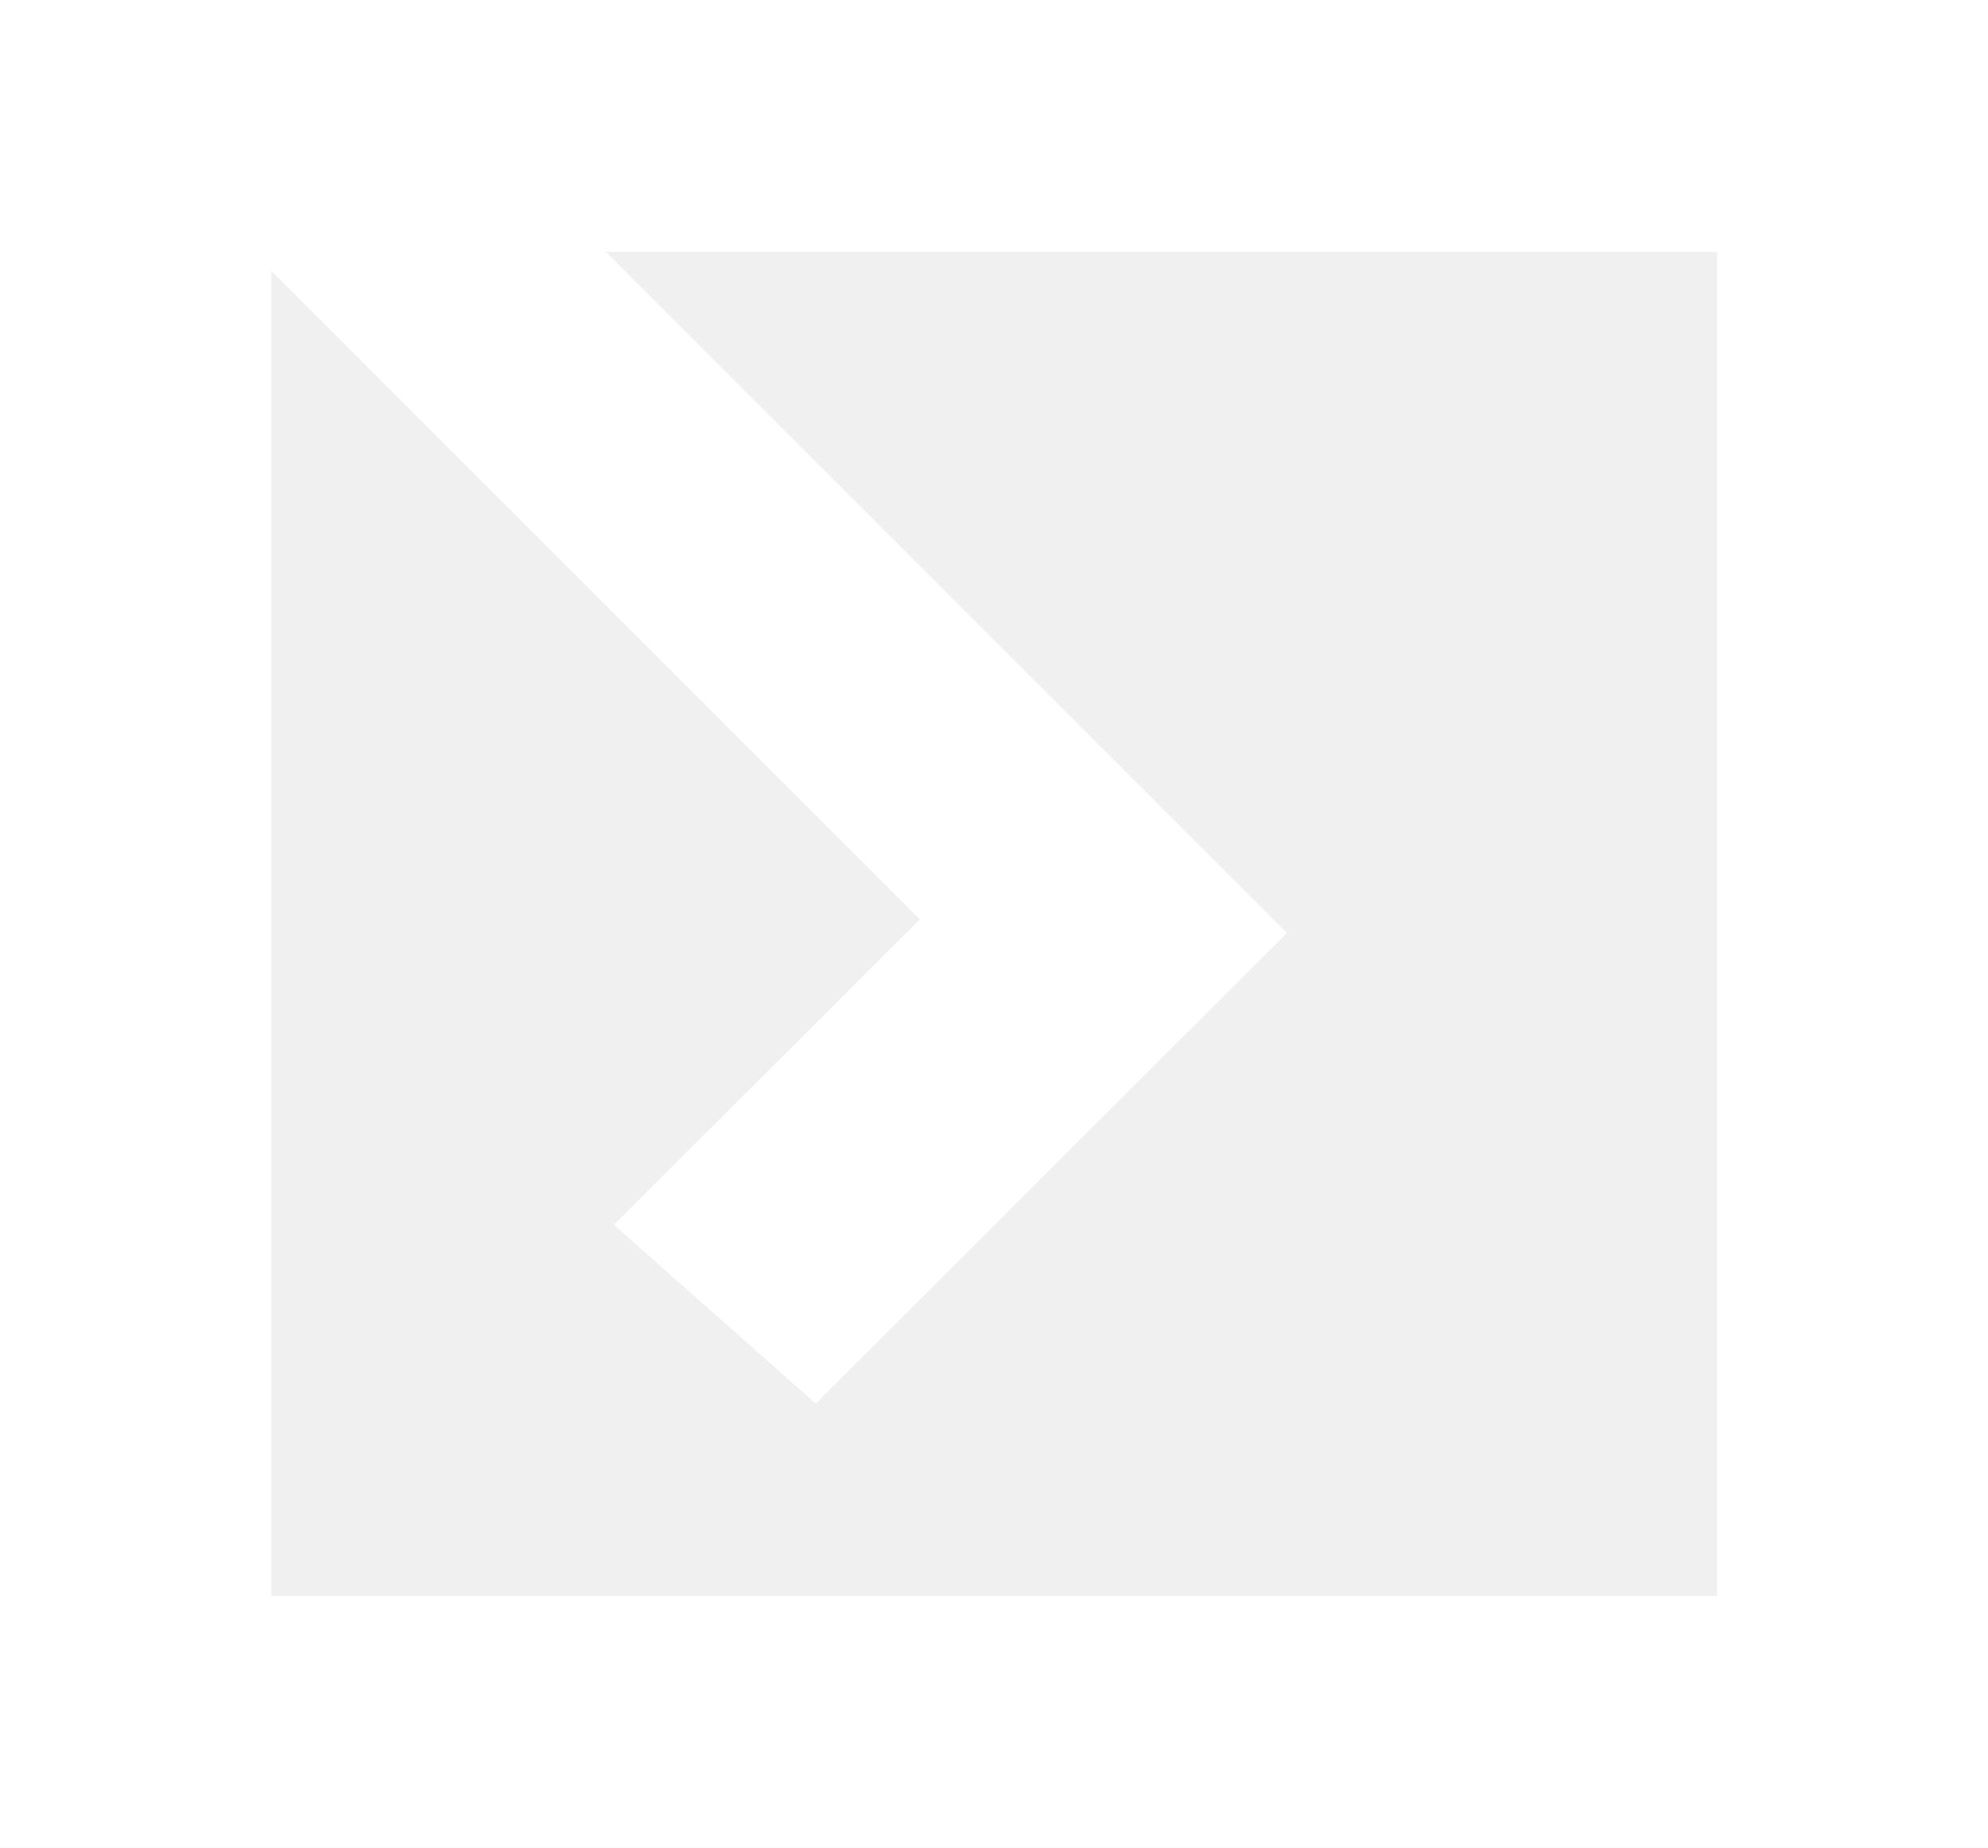
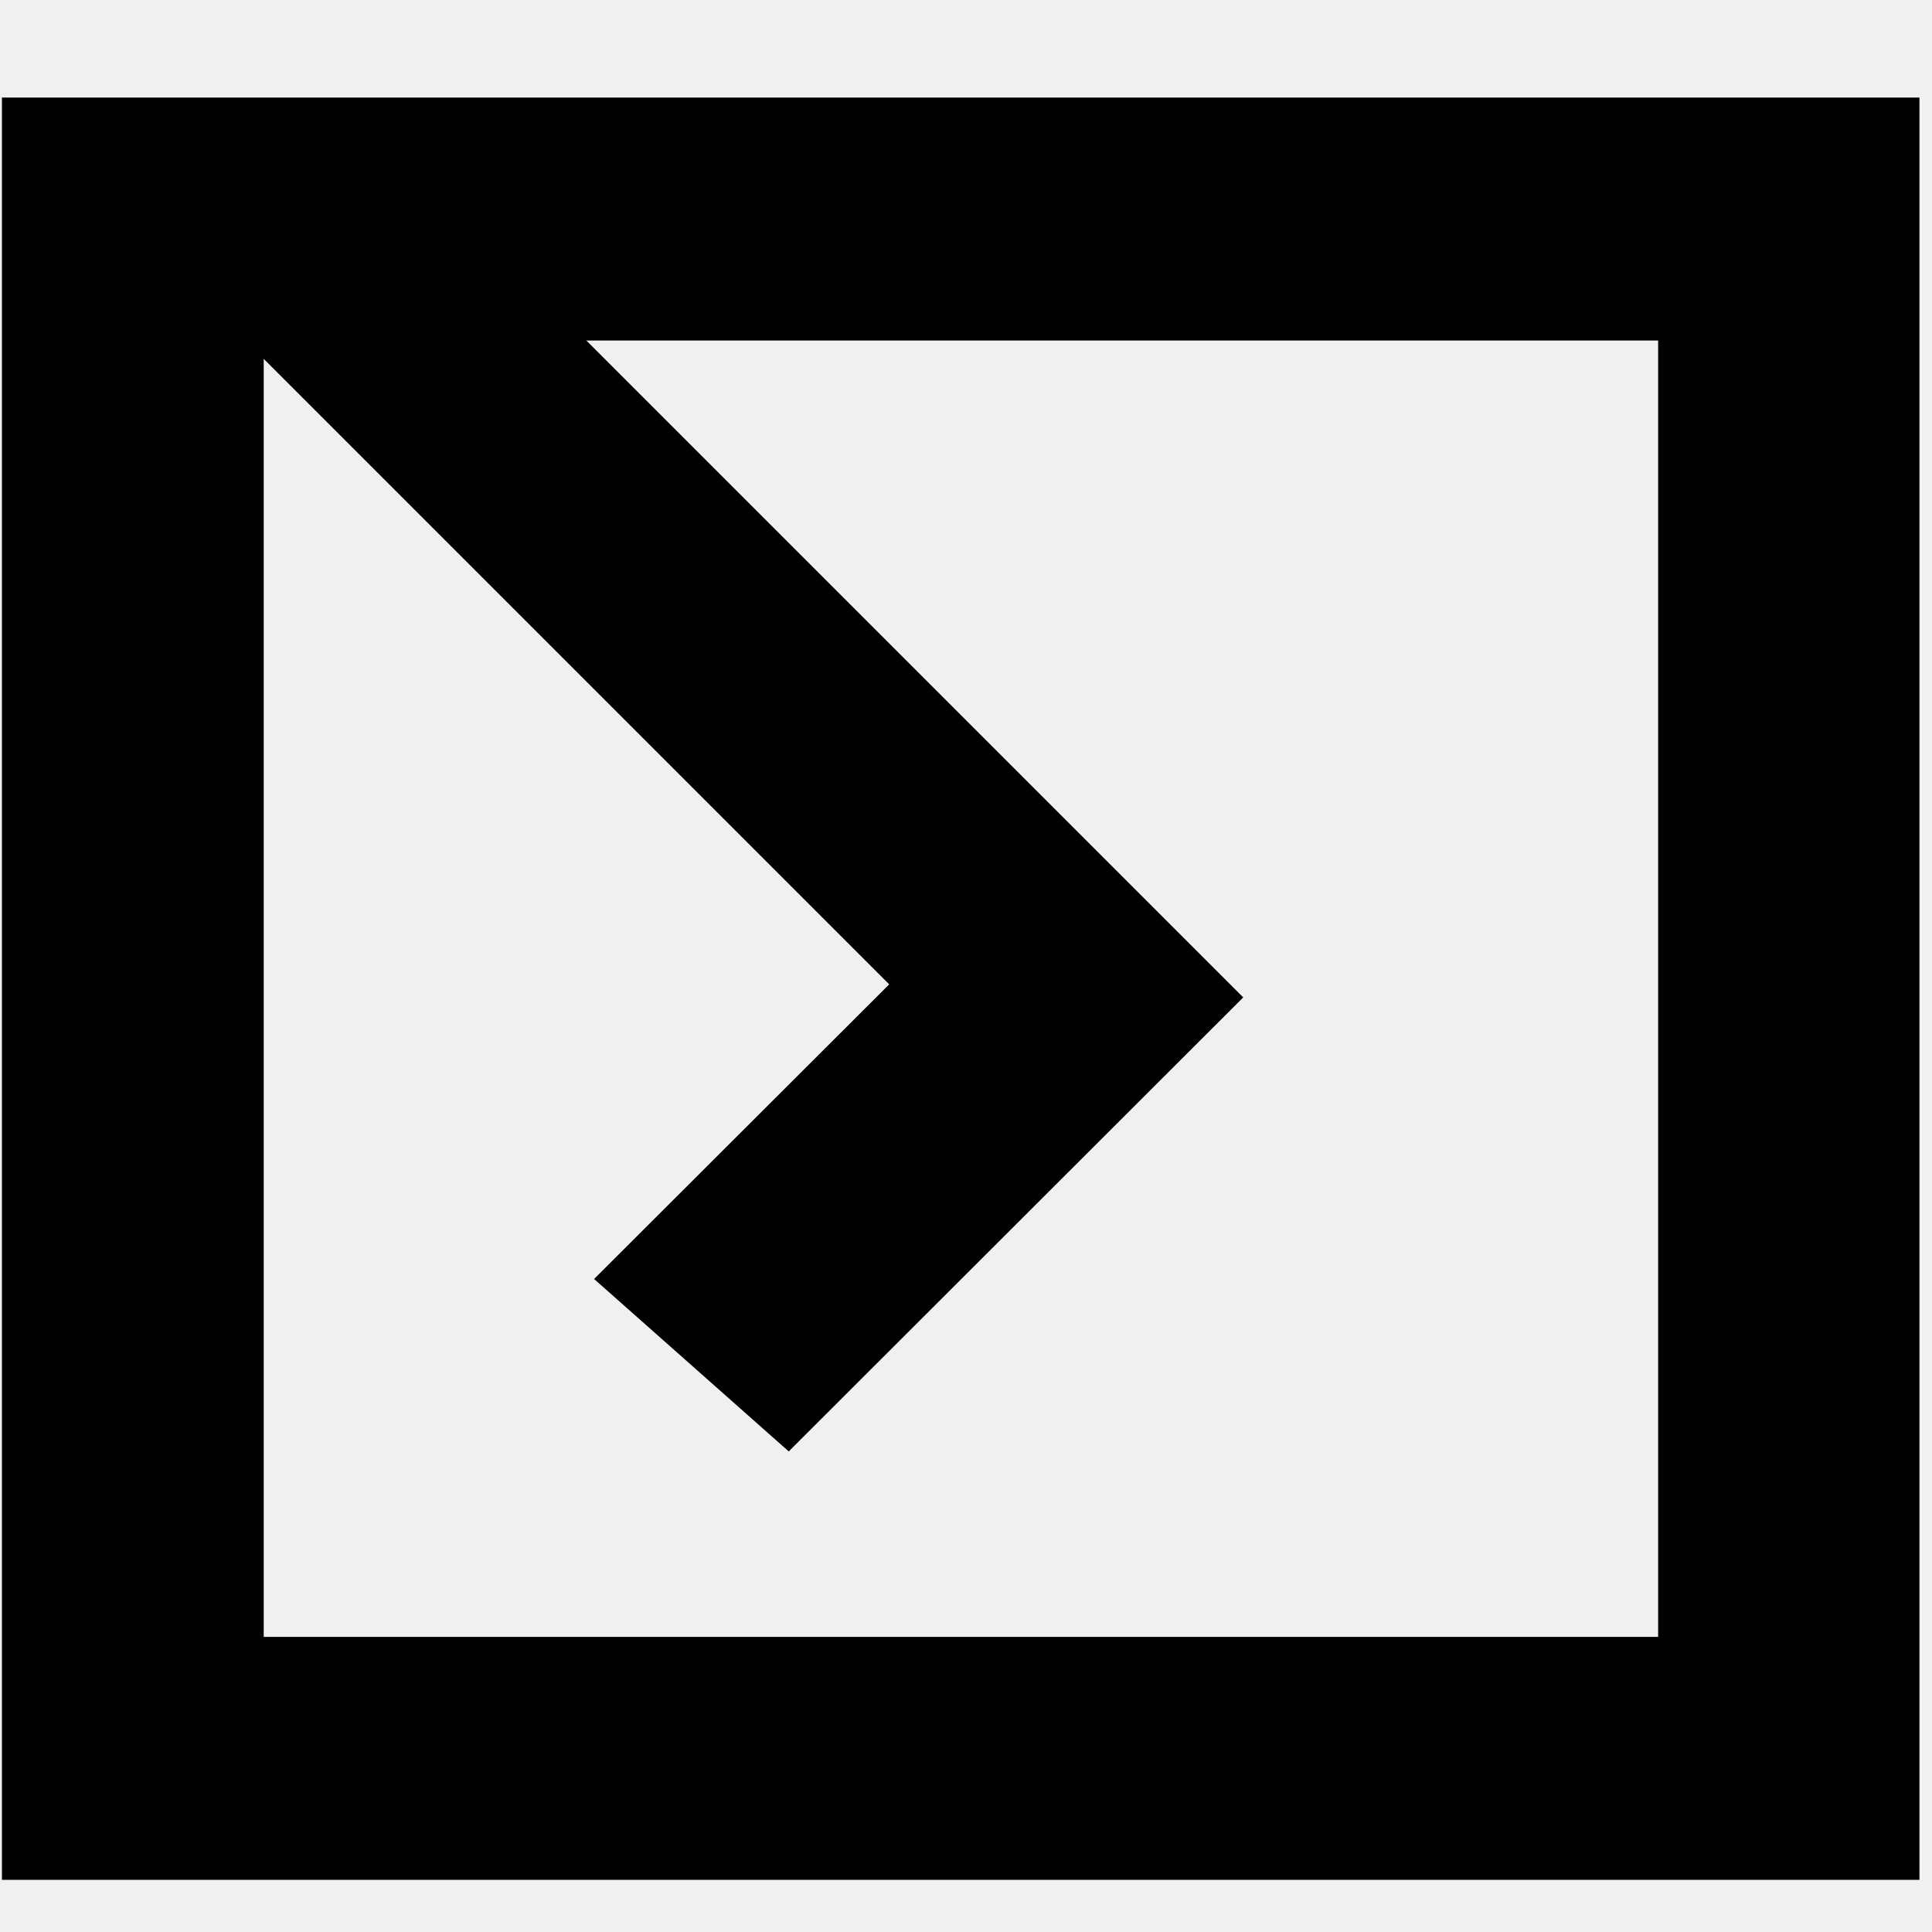
- <svg xmlns="http://www.w3.org/2000/svg" version="1.1" viewBox="0 0 39.7 36.9">
-   <style>
-     .st0 { fill: #E3000B; }
-     .st1 { fill: #FFFFFF; }
-   </style>
-   <g id="Layer_1" transform="translate(-135.54, -21.02)">
-     <path class="st1" d="M135.54,21.02v36.9h39.7v-36.9H135.54z M169.83,52.89h-28.87V26.05h28.87V52.89z" />
-     <polygon class="st1" points="153.91,39.38 147.8,45.48 151.83,49.05 161.24,39.65 145.16,23.57 138.1,23.57" />
-   </g>
+ <svg xmlns="http://www.w3.org/2000/svg" width="24" height="24" viewBox="135.5 19 40 40">
+   <path fill="currentColor" d="M135.54,21.02v36.9h39.7v-36.9H135.54z M169.83,52.89h-28.87V26.05h28.87V52.89z" />
+   <polygon fill="currentColor" points="153.91,39.38 147.8,45.48 151.83,49.05 161.24,39.65 145.16,23.57 138.1,23.57  " />
</svg>
